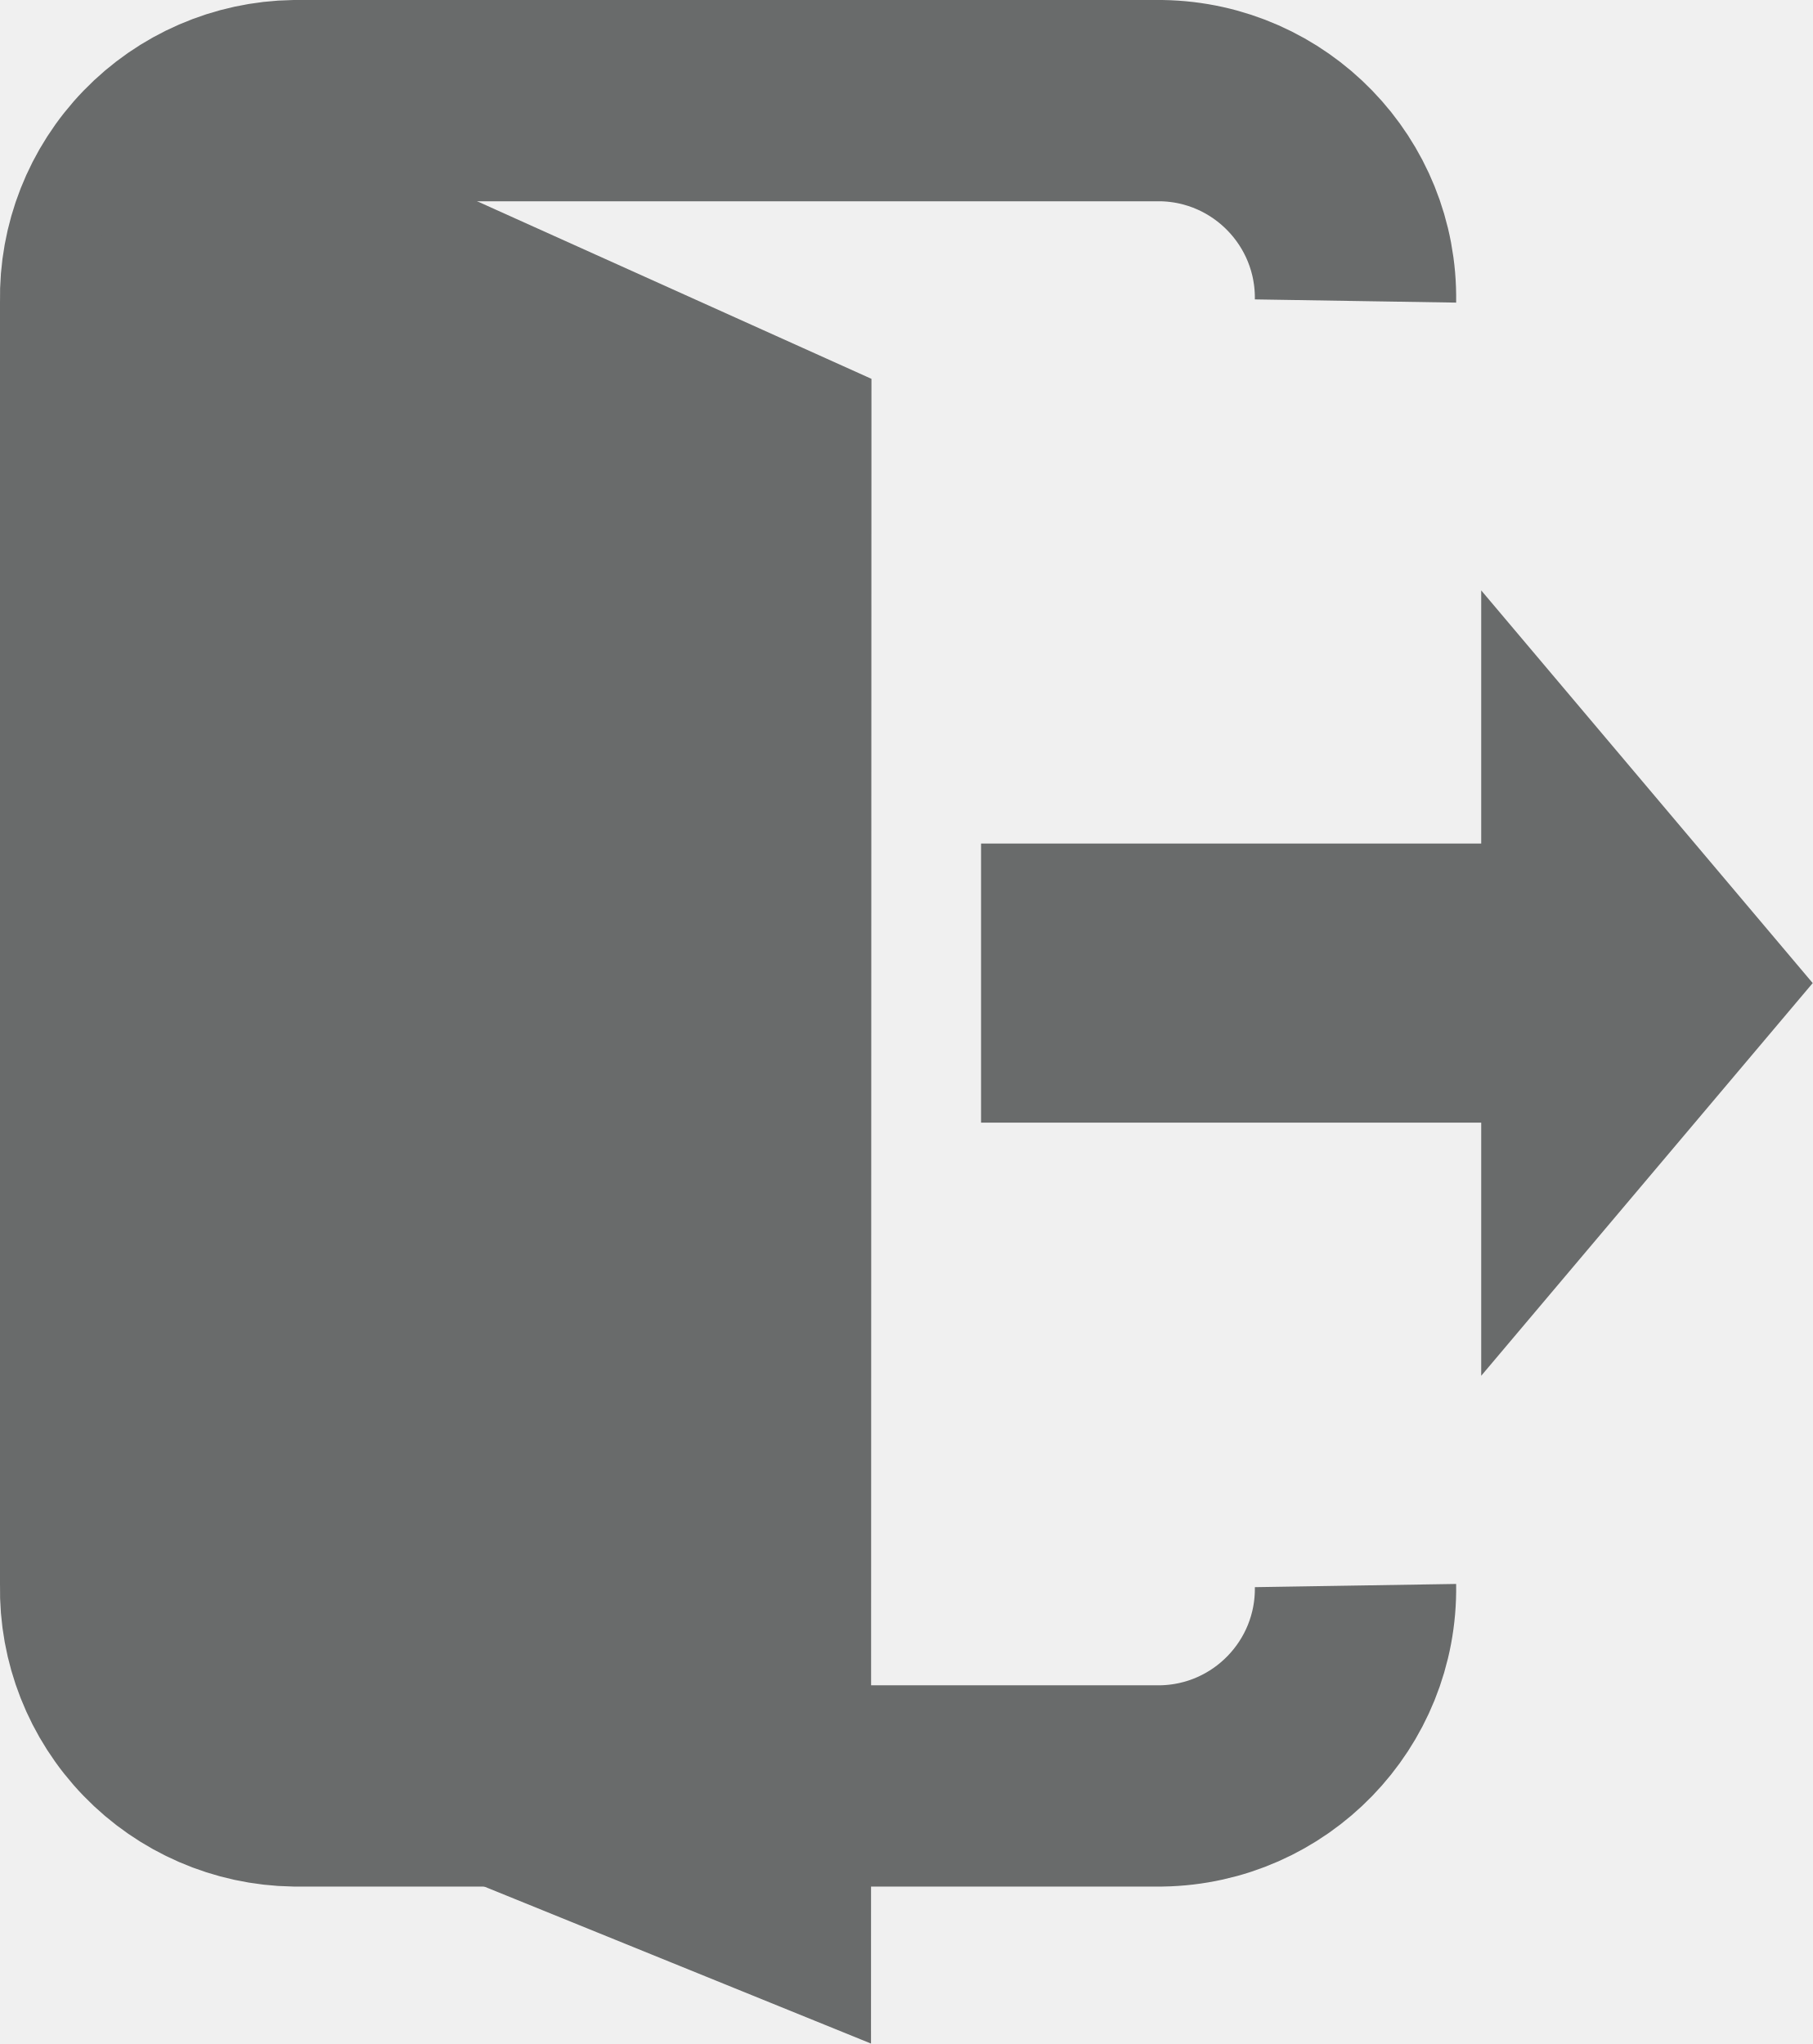
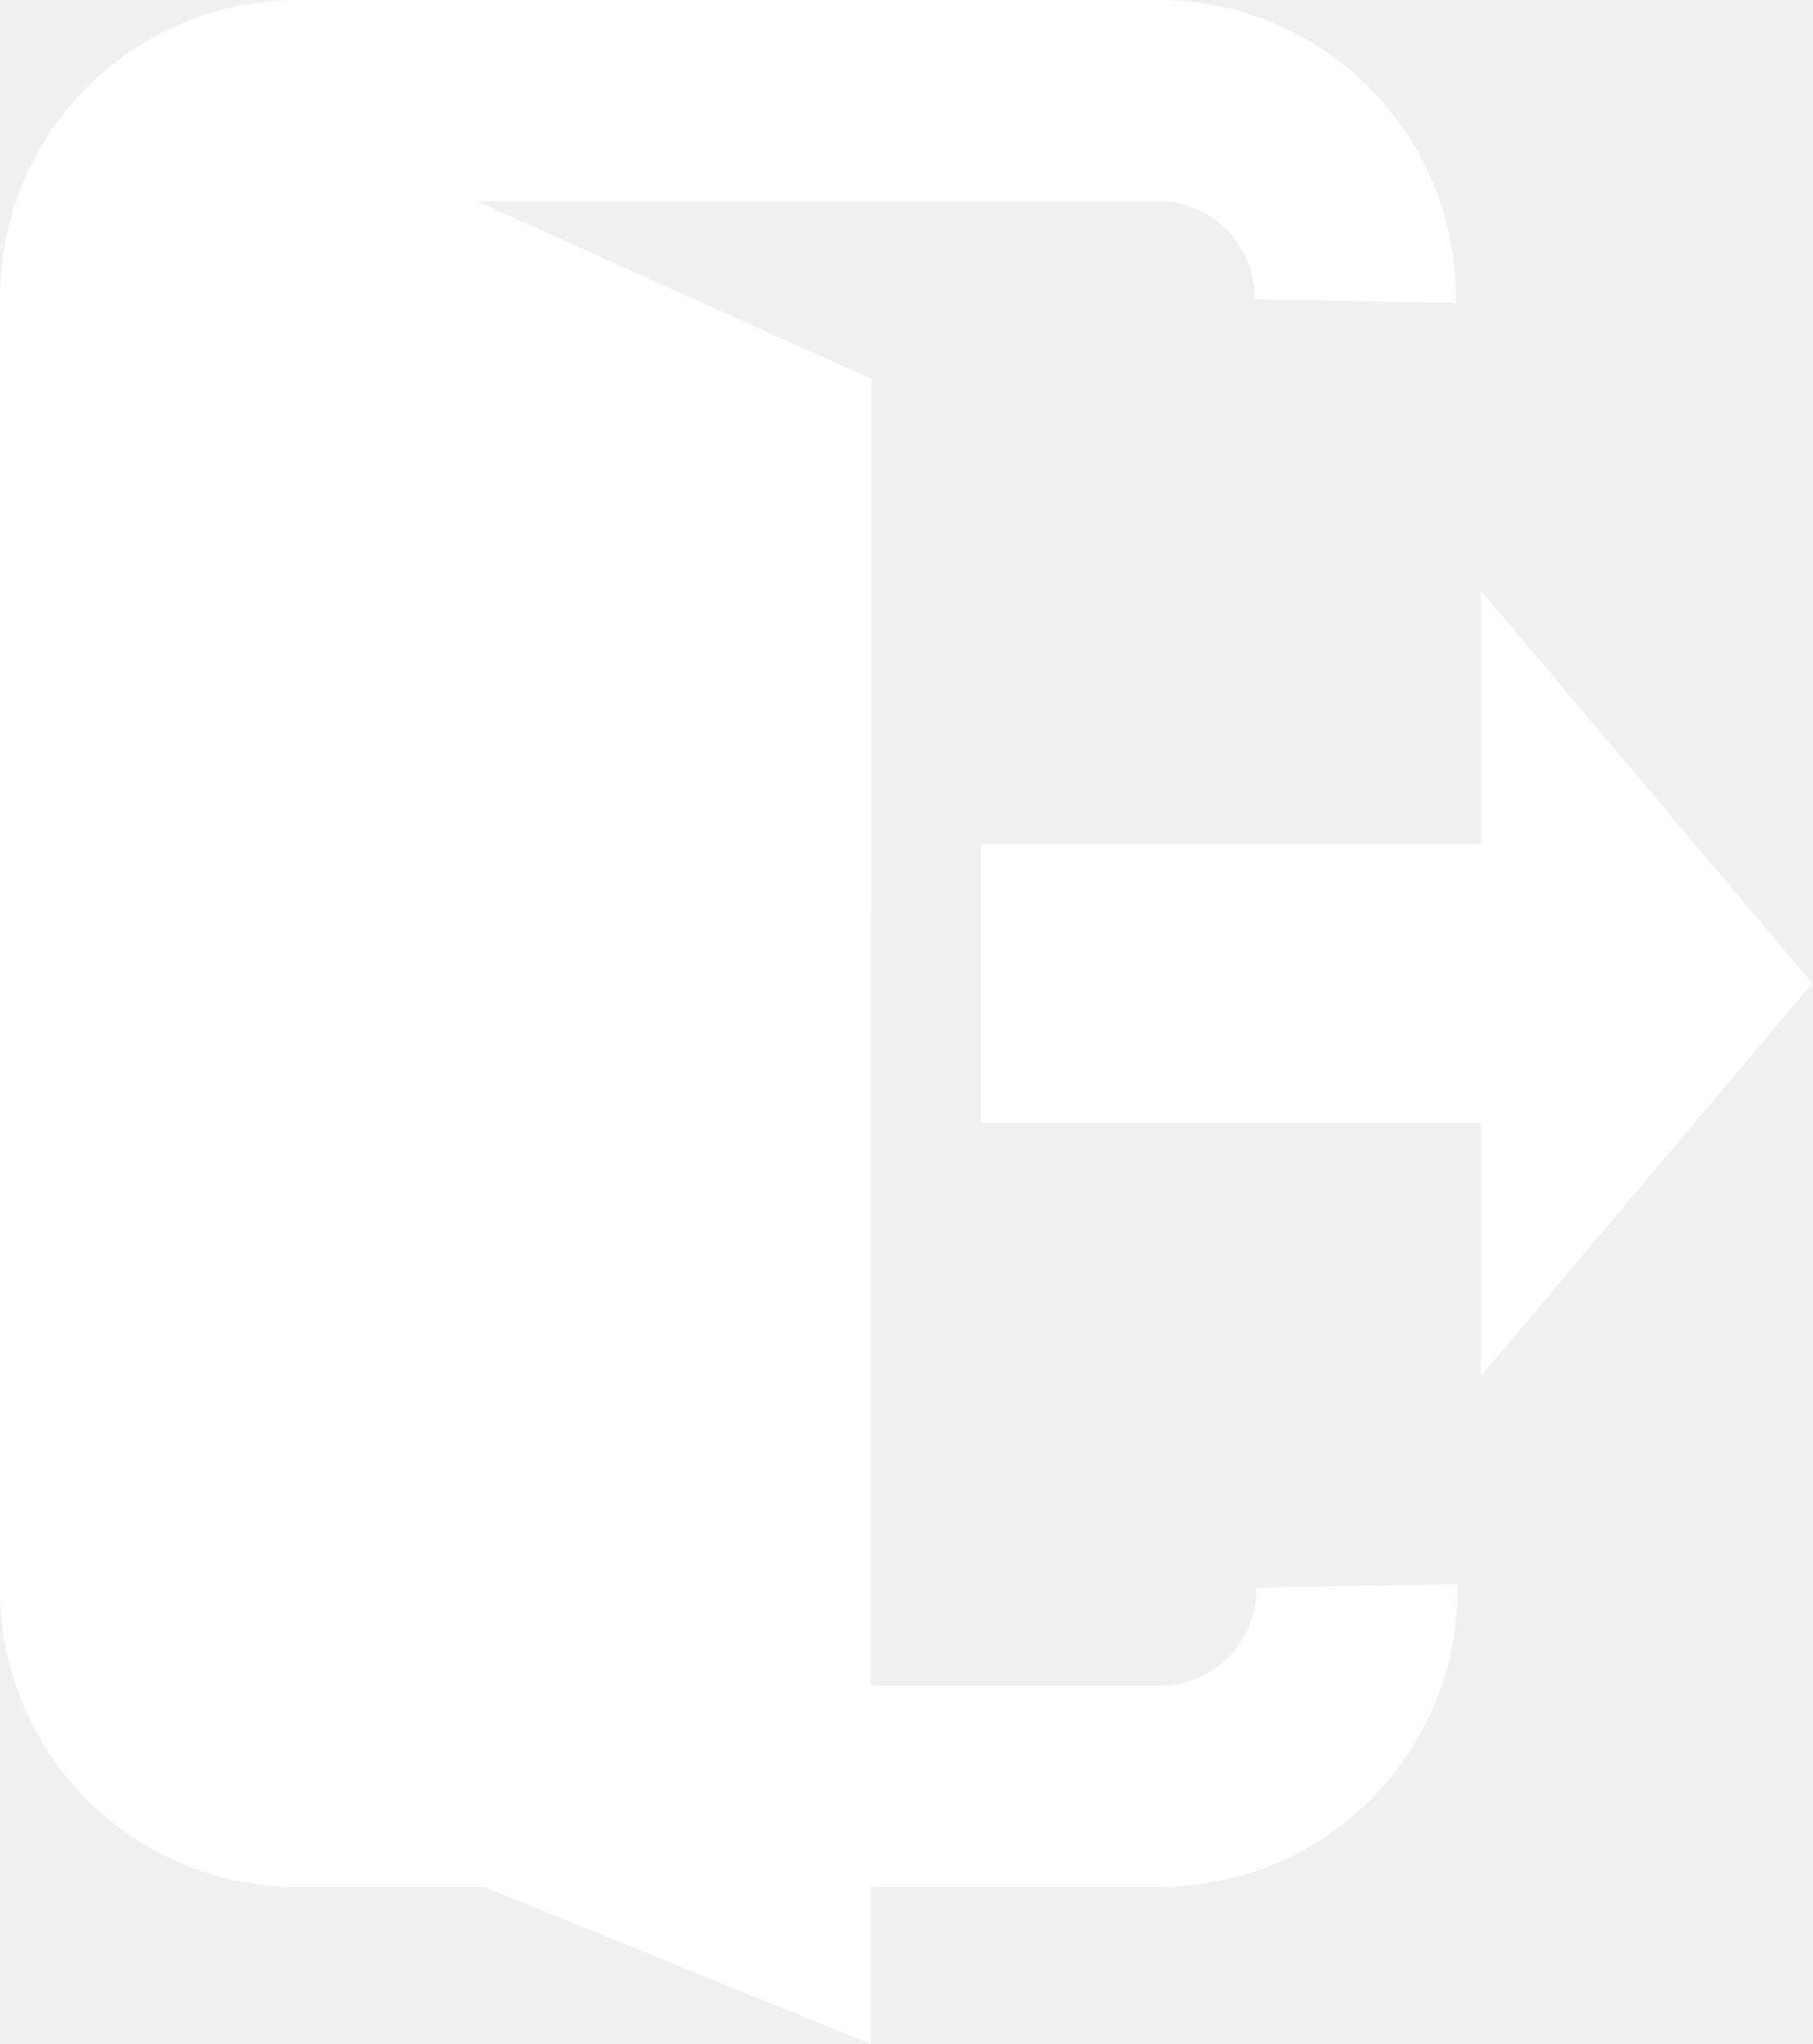
- <svg xmlns="http://www.w3.org/2000/svg" id="Layer_2" data-name="Layer 2" viewBox="0 0 40.52 45.7">
+ <svg xmlns="http://www.w3.org/2000/svg" id="Layer_2" data-name="Layer 2" viewBox="0 0 40.52 45.69">
  <defs>
-     <style>.cls-1{fill:none;stroke:#696b6b;stroke-miterlimit:10;stroke-width:4.5px;}.cls-2{fill:#696b6b;}</style>
+     <style>.cls-1{fill:none;stroke:#fff;stroke-miterlimit:10;stroke-width:4.5px;}.cls-2{fill:#fff;}</style>
  </defs>
-   <path class="cls-1" d="M38.19,8.53a4.41,4.41,0,0,0-4.34-4.48H14.47a4.4,4.4,0,0,0-4.33,4.48V37.25a4.4,4.4,0,0,0,4.33,4.48H33.85a4.41,4.41,0,0,0,4.34-4.48" transform="translate(-7.89 -1.8)" />
-   <path class="cls-2" d="M27.36,47.49,13,41.66a5.12,5.12,0,0,1-2.85-4.85V7.49c0-2.23,1.77-3.87,3.61-3.35l13.61,6.13Z" transform="translate(-7.89 -1.8)" />
+   <path class="cls-1" d="M30.3,6.73A4.4,4.4,0,0,0,26,2.25H6.58A4.4,4.4,0,0,0,2.25,6.72h0V35.45a4.4,4.4,0,0,0,4.32,4.48H26a4.4,4.4,0,0,0,4.34-4.48h0" transform="translate(0 0)" />
+   <path class="cls-2" d="M19.47,45.69,5.11,39.86A5.13,5.13,0,0,1,2.26,35V5.69C2.26,3.46,4,1.82,5.87,2.34L19.48,8.47Z" transform="translate(0 0)" />
  <rect class="cls-2" x="21.93" y="18.86" width="12.99" height="6.24" />
  <polygon class="cls-2" points="40.52 21.98 33.11 13.2 33.11 30.76 40.52 21.98 40.52 21.98" />
</svg>
